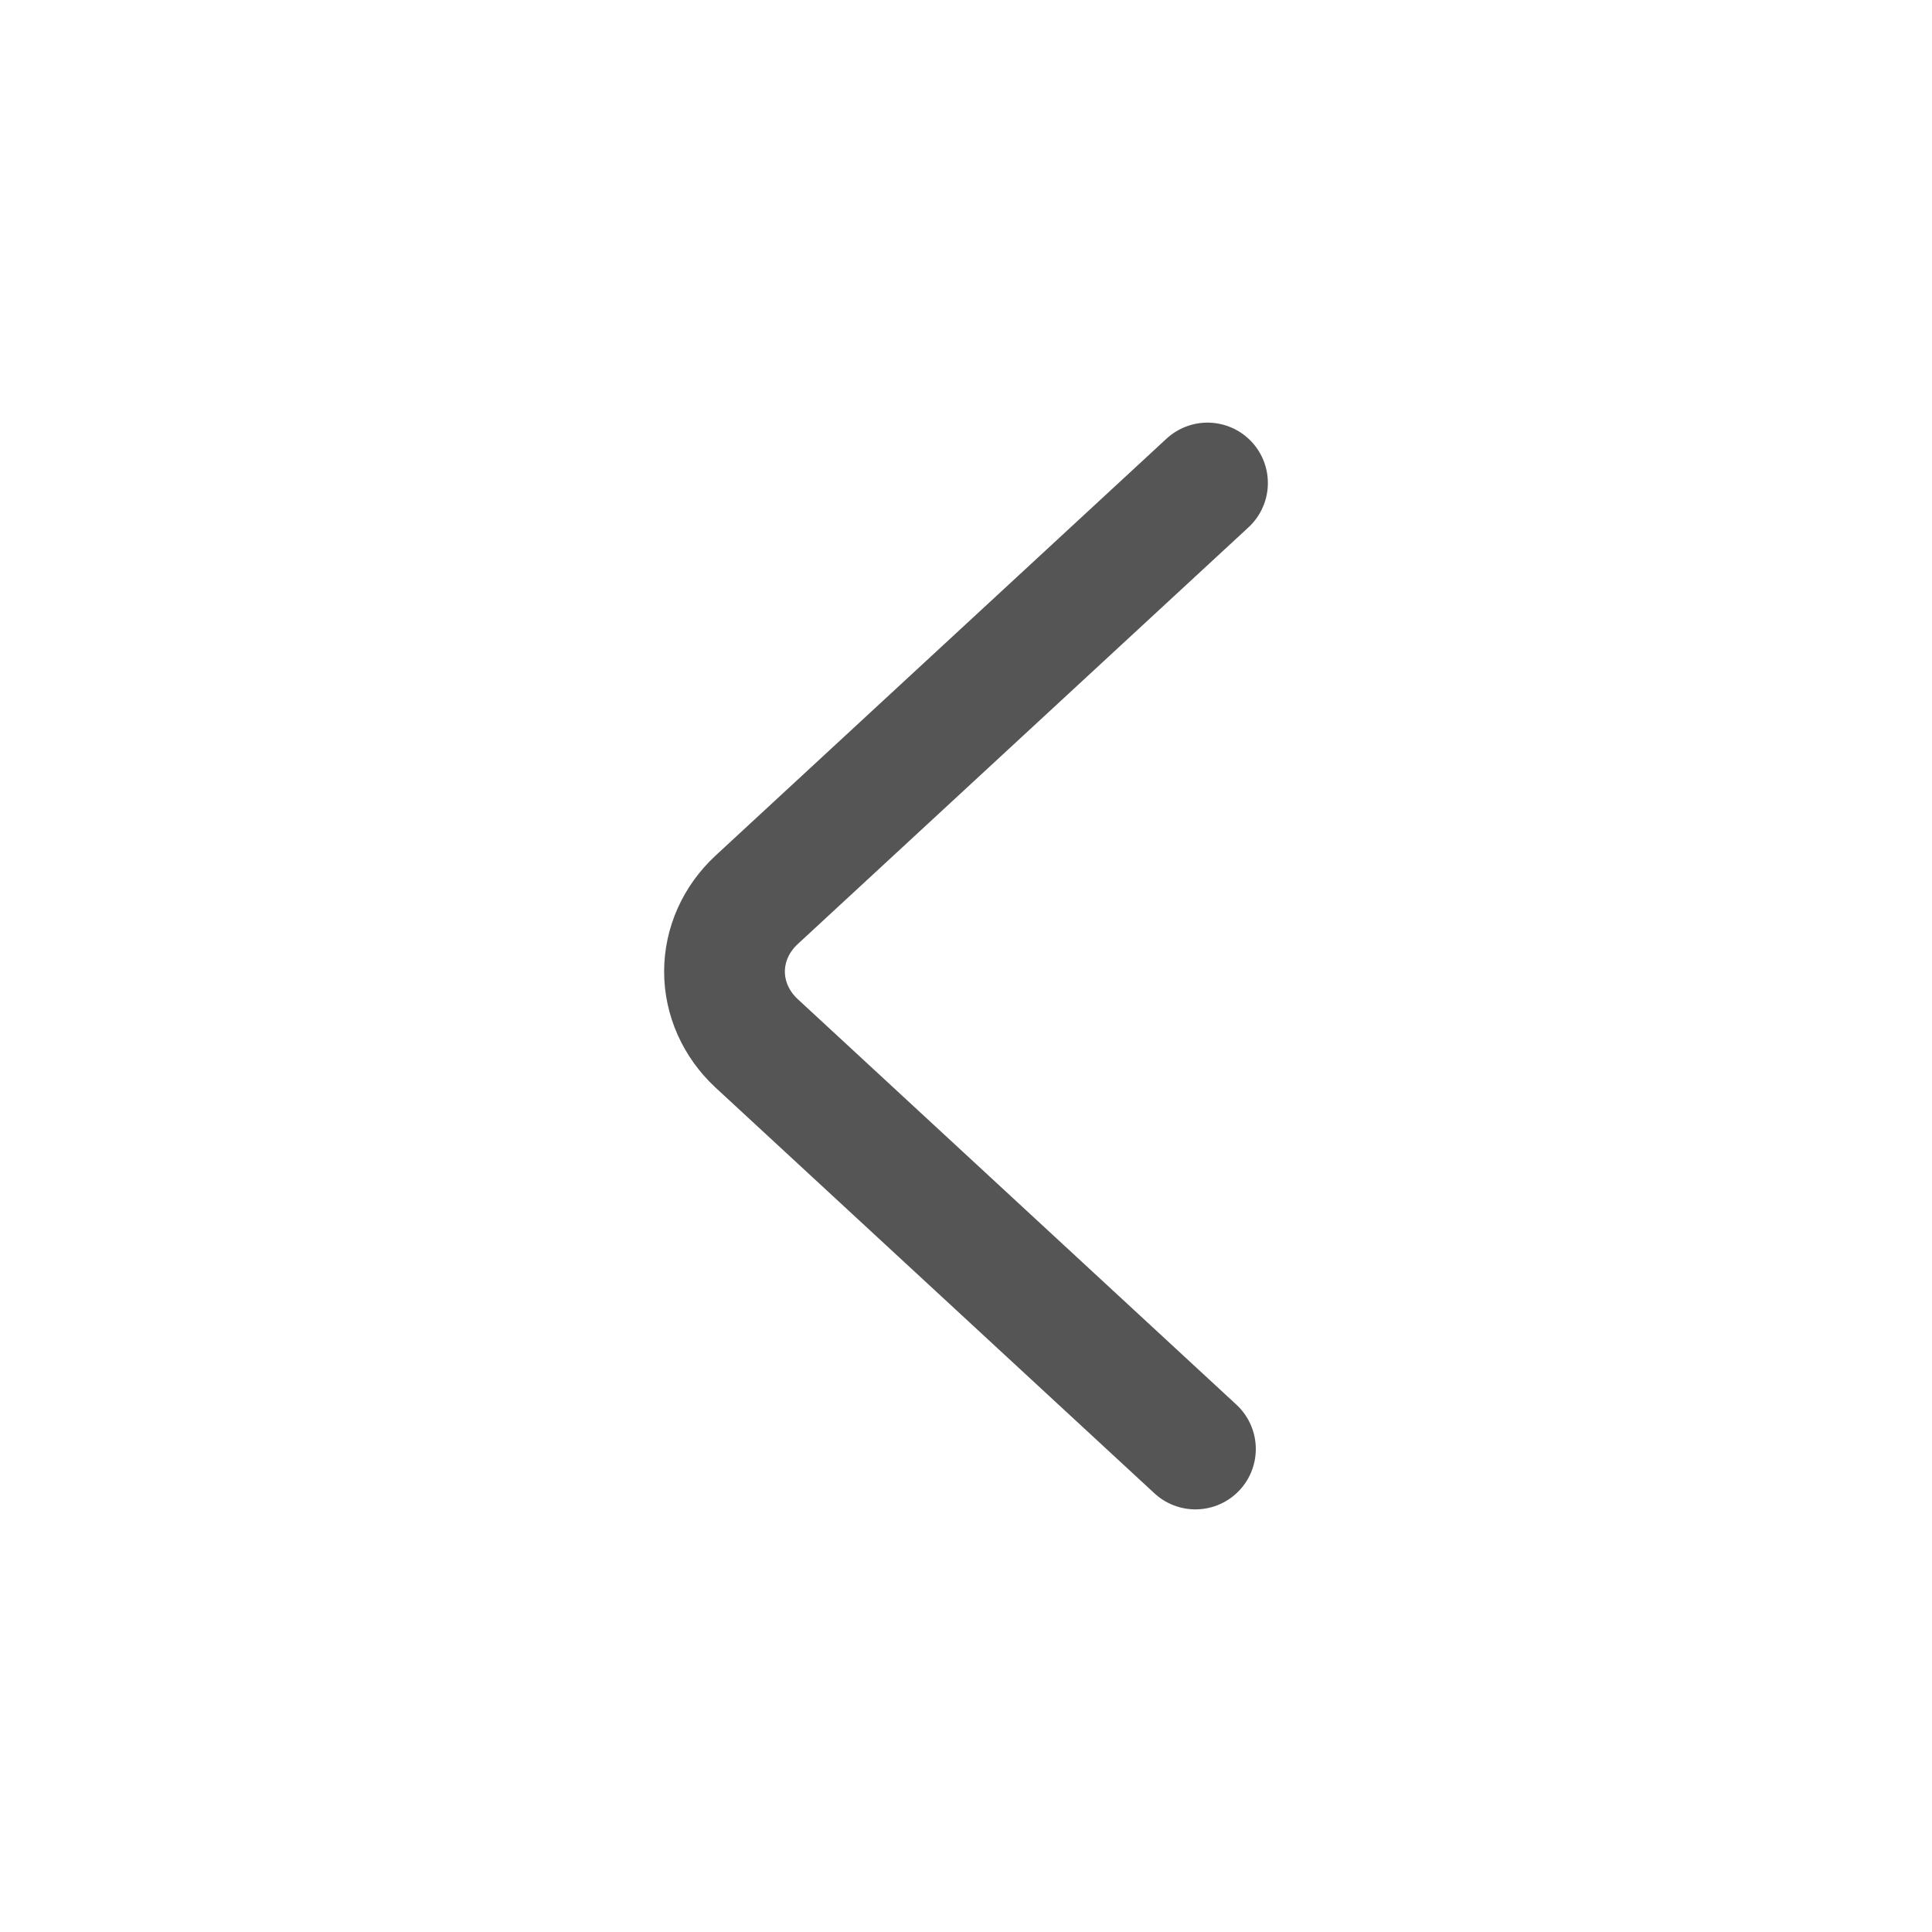
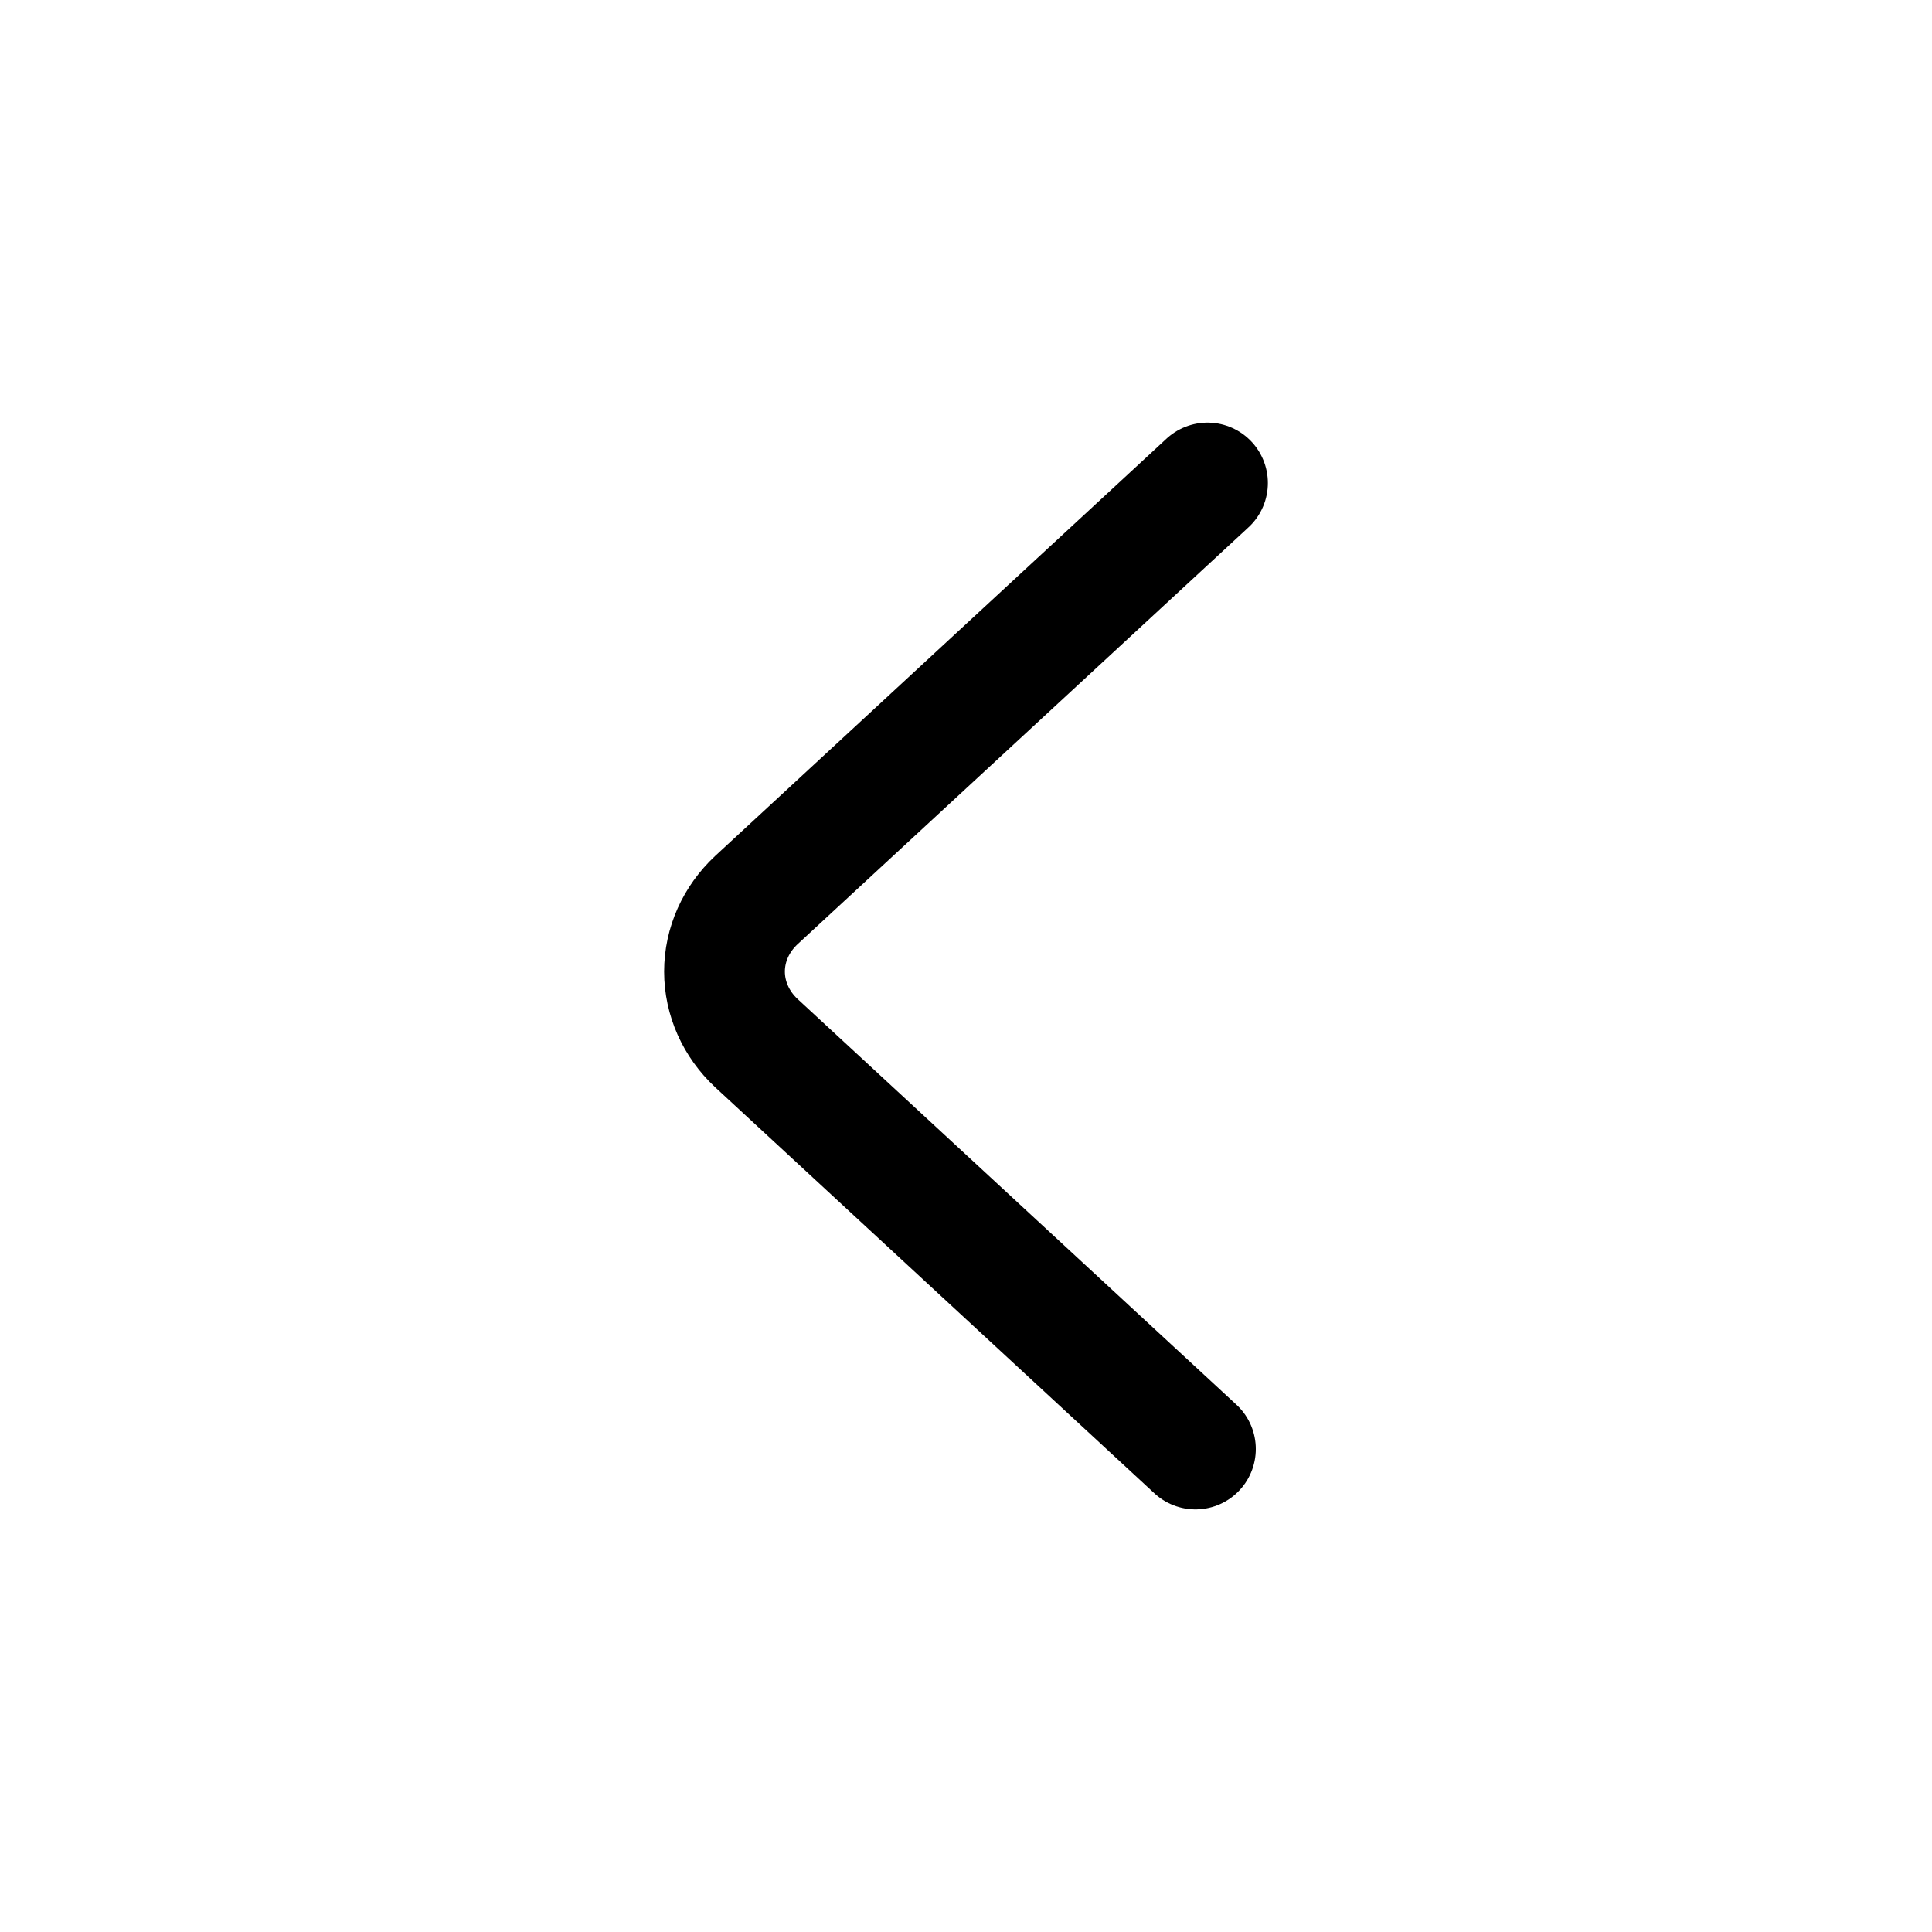
<svg xmlns="http://www.w3.org/2000/svg" width="24" height="24" viewBox="0 0 24 24" fill="none">
-   <path d="M15 6L9.396 11.181C9.143 11.417 9 11.736 9 12.069C9 12.402 9.143 12.722 9.396 12.958L14.85 18" stroke="#555555" stroke-width="1.5" stroke-linecap="round" stroke-linejoin="bevel" />
+   <path d="M15 6L9.396 11.181C9.143 11.417 9 11.736 9 12.069C9 12.402 9.143 12.722 9.396 12.958L14.85 18" stroke="currentColor" stroke-width="1.5" stroke-linecap="round" stroke-linejoin="bevel" />
</svg>
